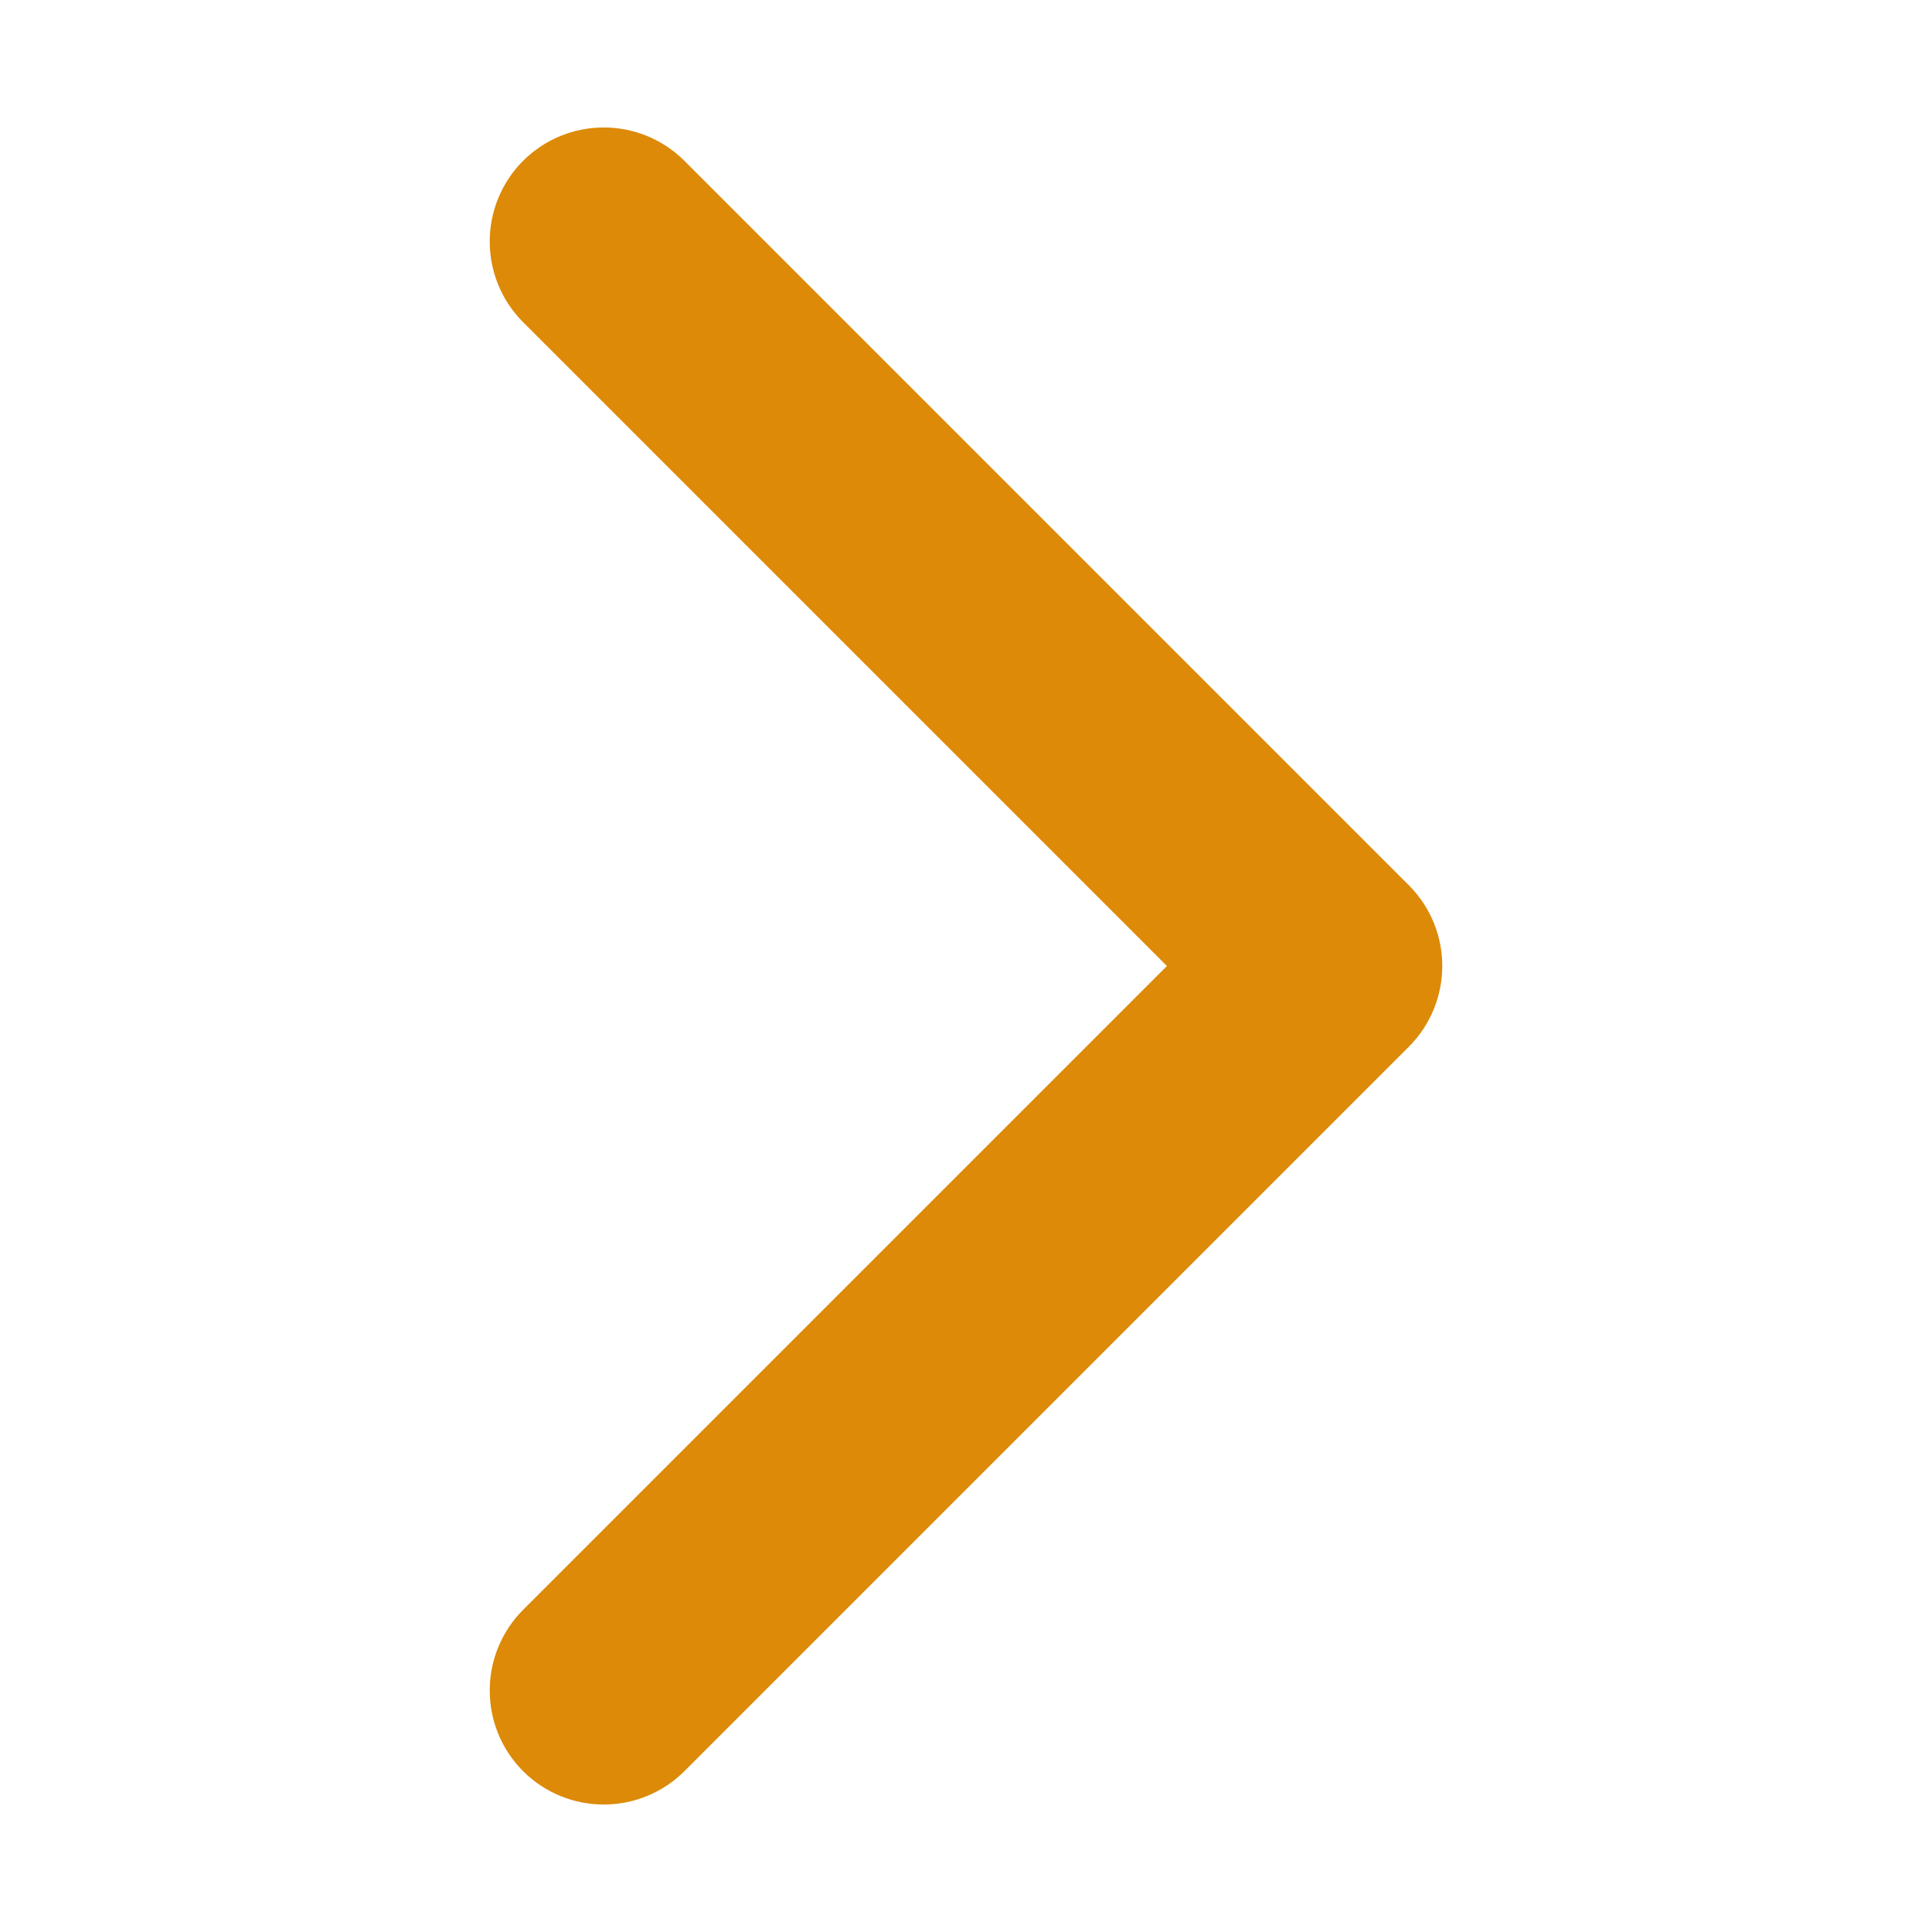
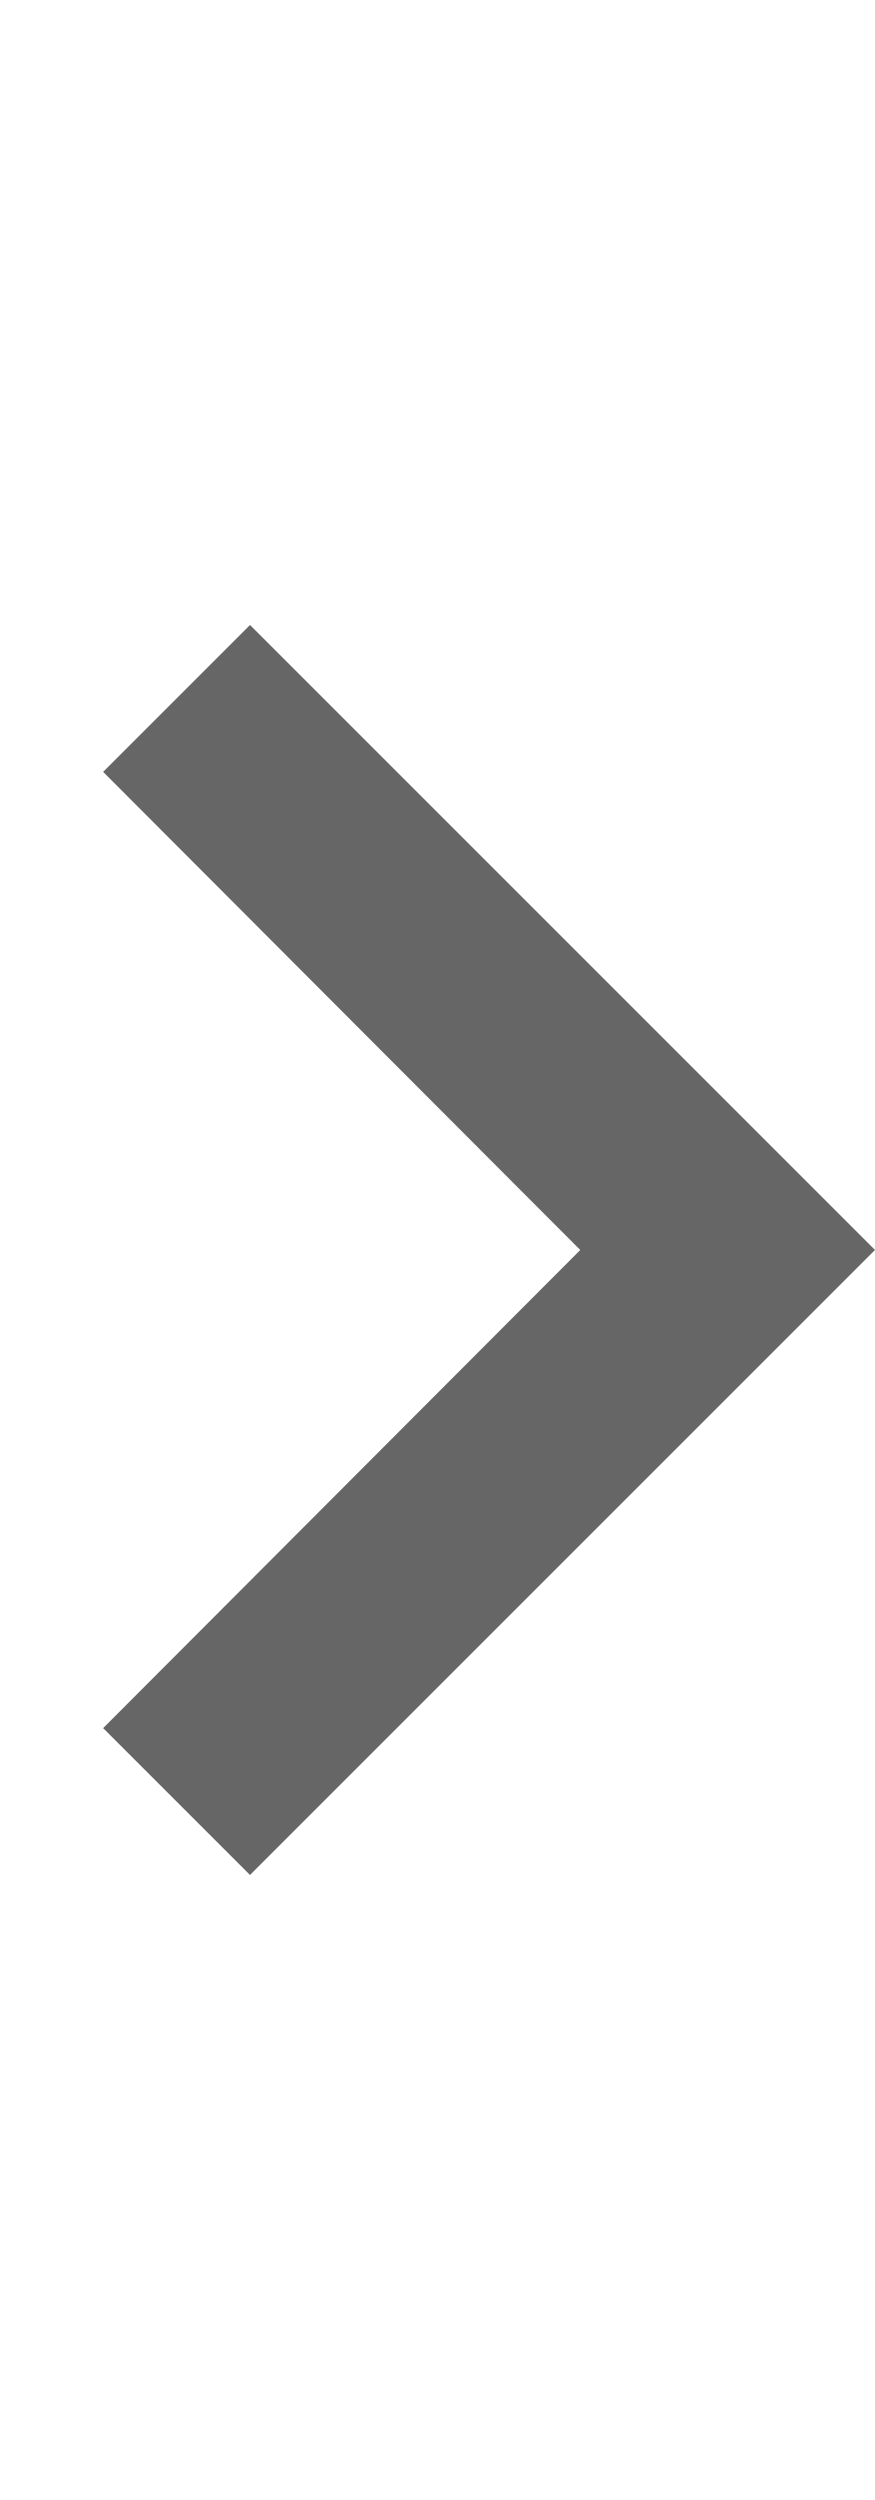
- <svg xmlns="http://www.w3.org/2000/svg" width="18" height="18" viewBox="0 0 18 18" fill="none">
-   <path fill-rule="evenodd" clip-rule="evenodd" d="M5.227 1.852C5.008 2.072 5.008 2.428 5.227 2.648L11.579 9L5.227 15.352C5.008 15.572 5.008 15.928 5.227 16.148C5.447 16.367 5.803 16.367 6.023 16.148L12.773 9.398C12.992 9.178 12.992 8.822 12.773 8.602L6.023 1.852C5.803 1.633 5.447 1.633 5.227 1.852Z" fill="#DD8A08" stroke="#DD8A08" stroke-linecap="round" stroke-linejoin="round" />
+ <svg xmlns="http://www.w3.org/2000/svg" width="7" height="20" viewBox="0 0 7 20" fill="none">
+   <path fill-rule="evenodd" clip-rule="evenodd" d="M0.825 6.175L2 5L7 10L2 15L0.825 13.825L4.642 10L0.825 6.175Z" fill="black" fill-opacity="0.6" />
</svg>
